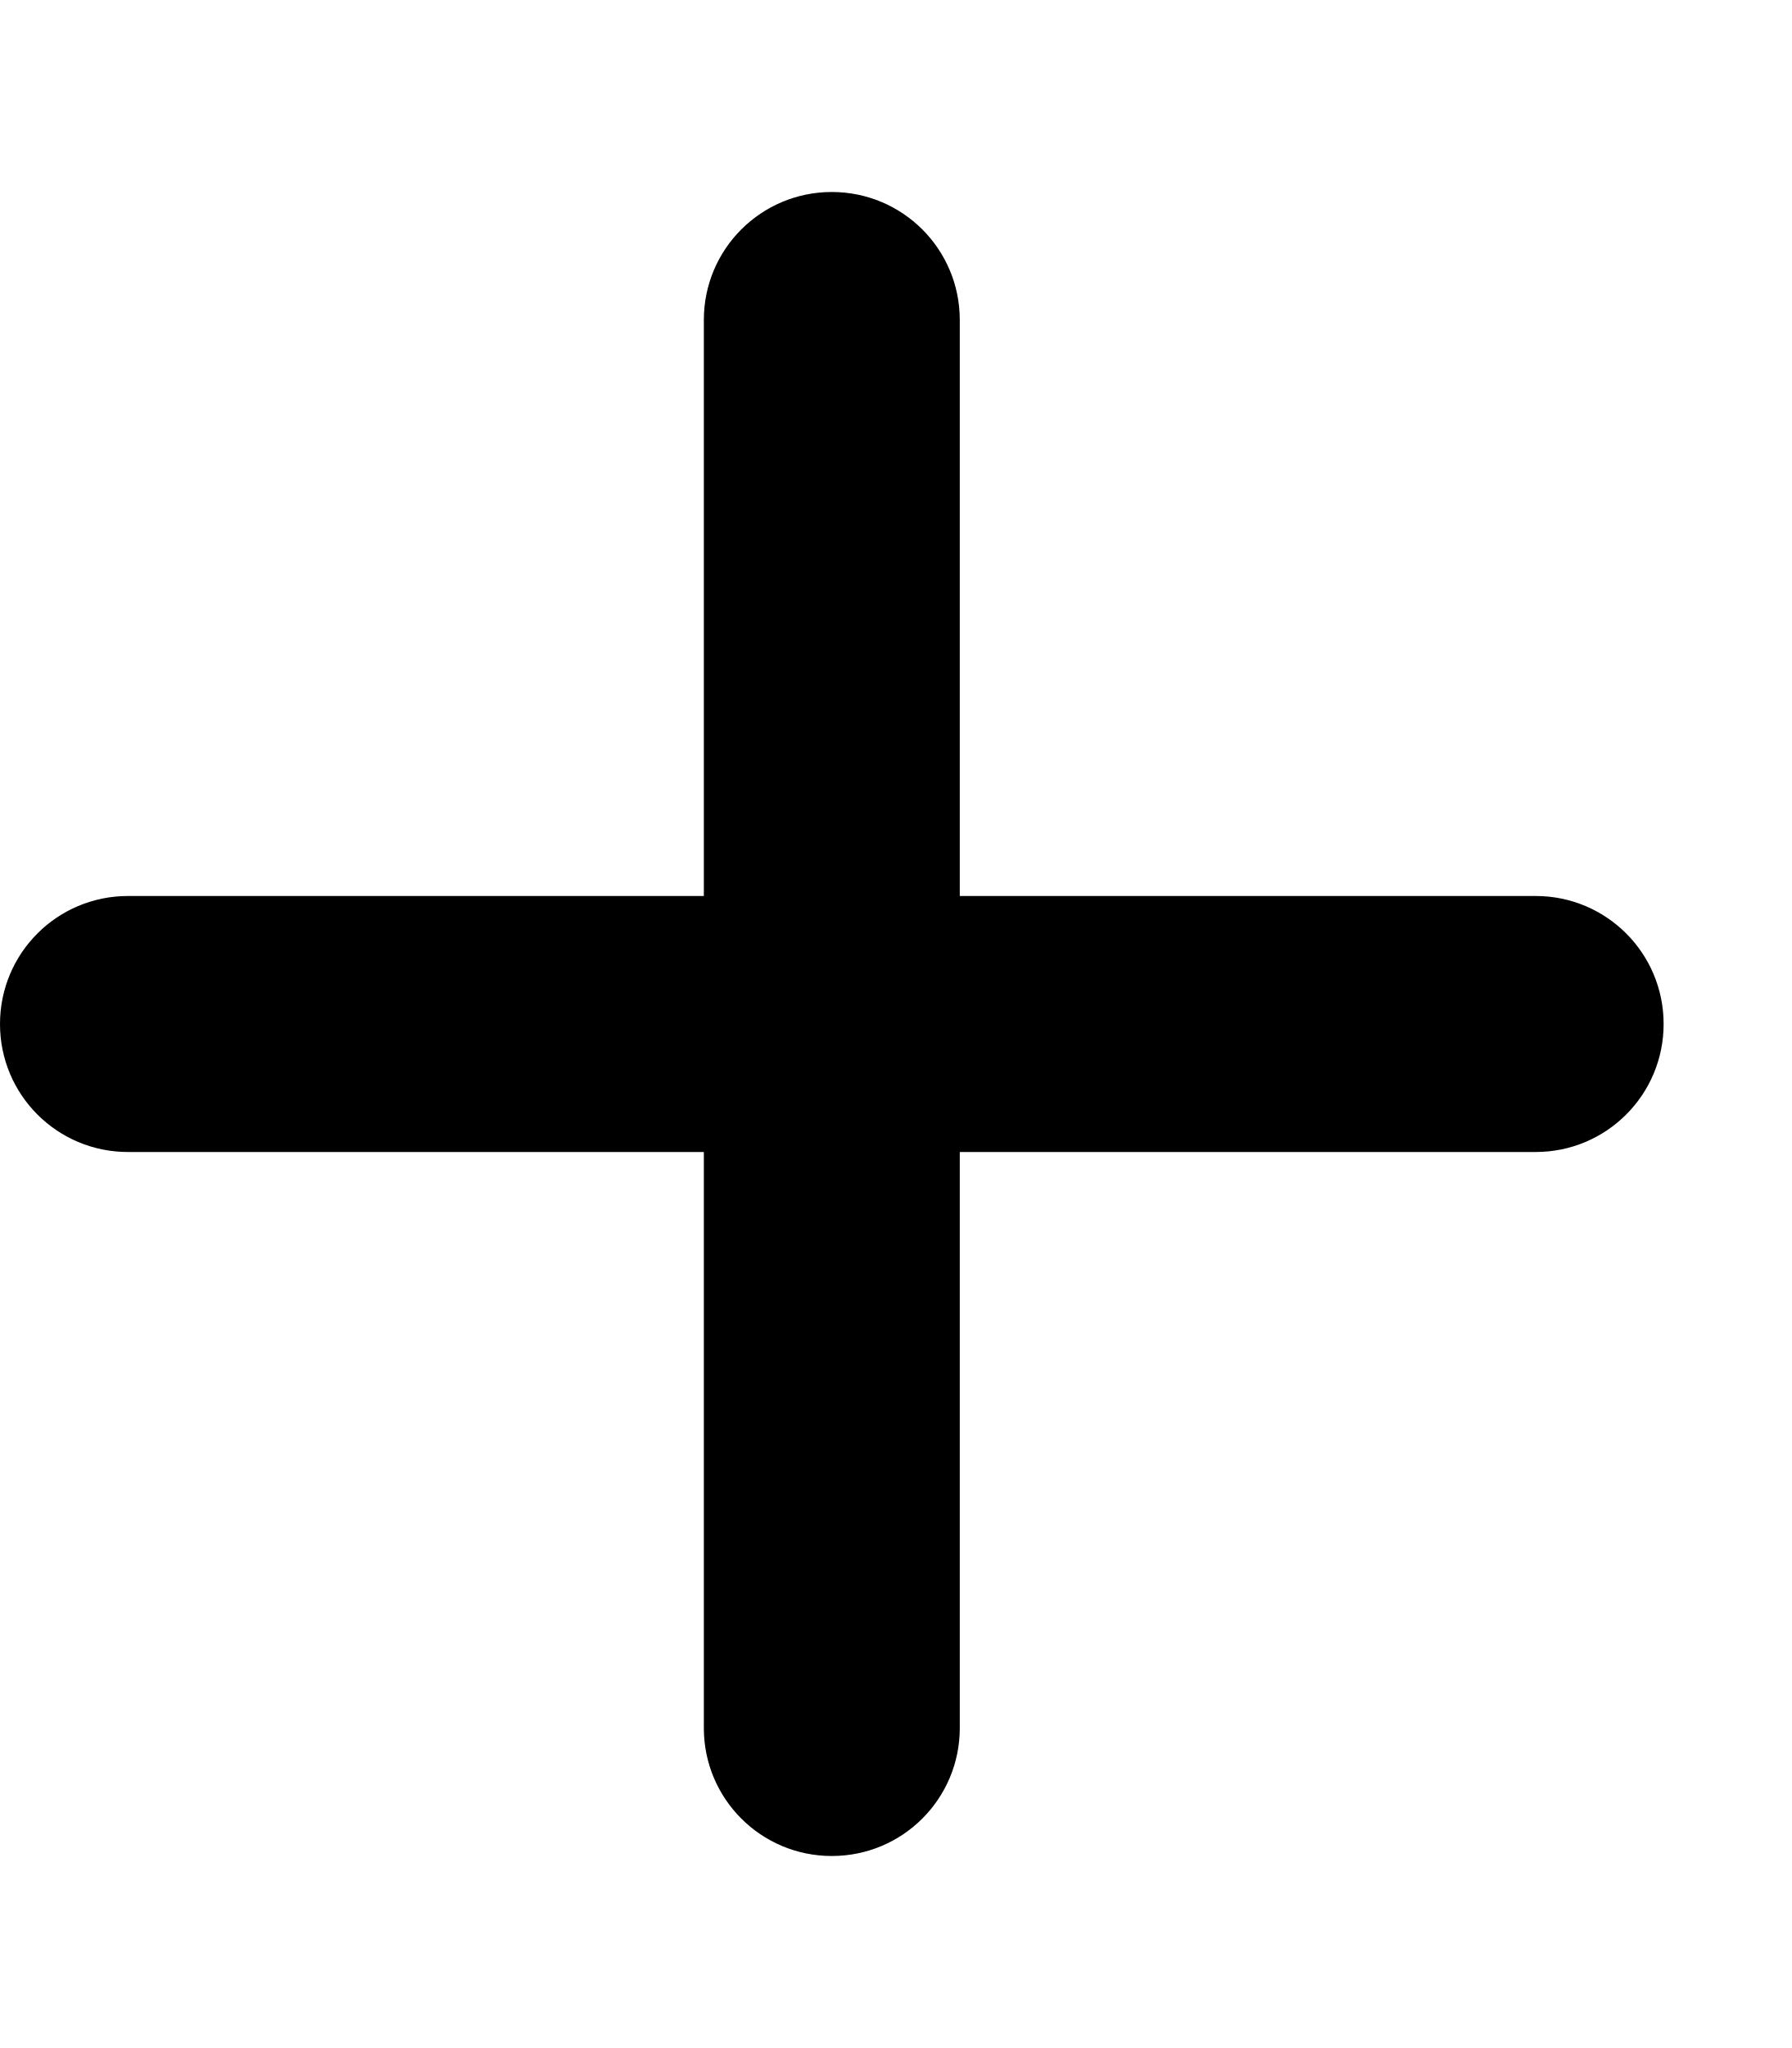
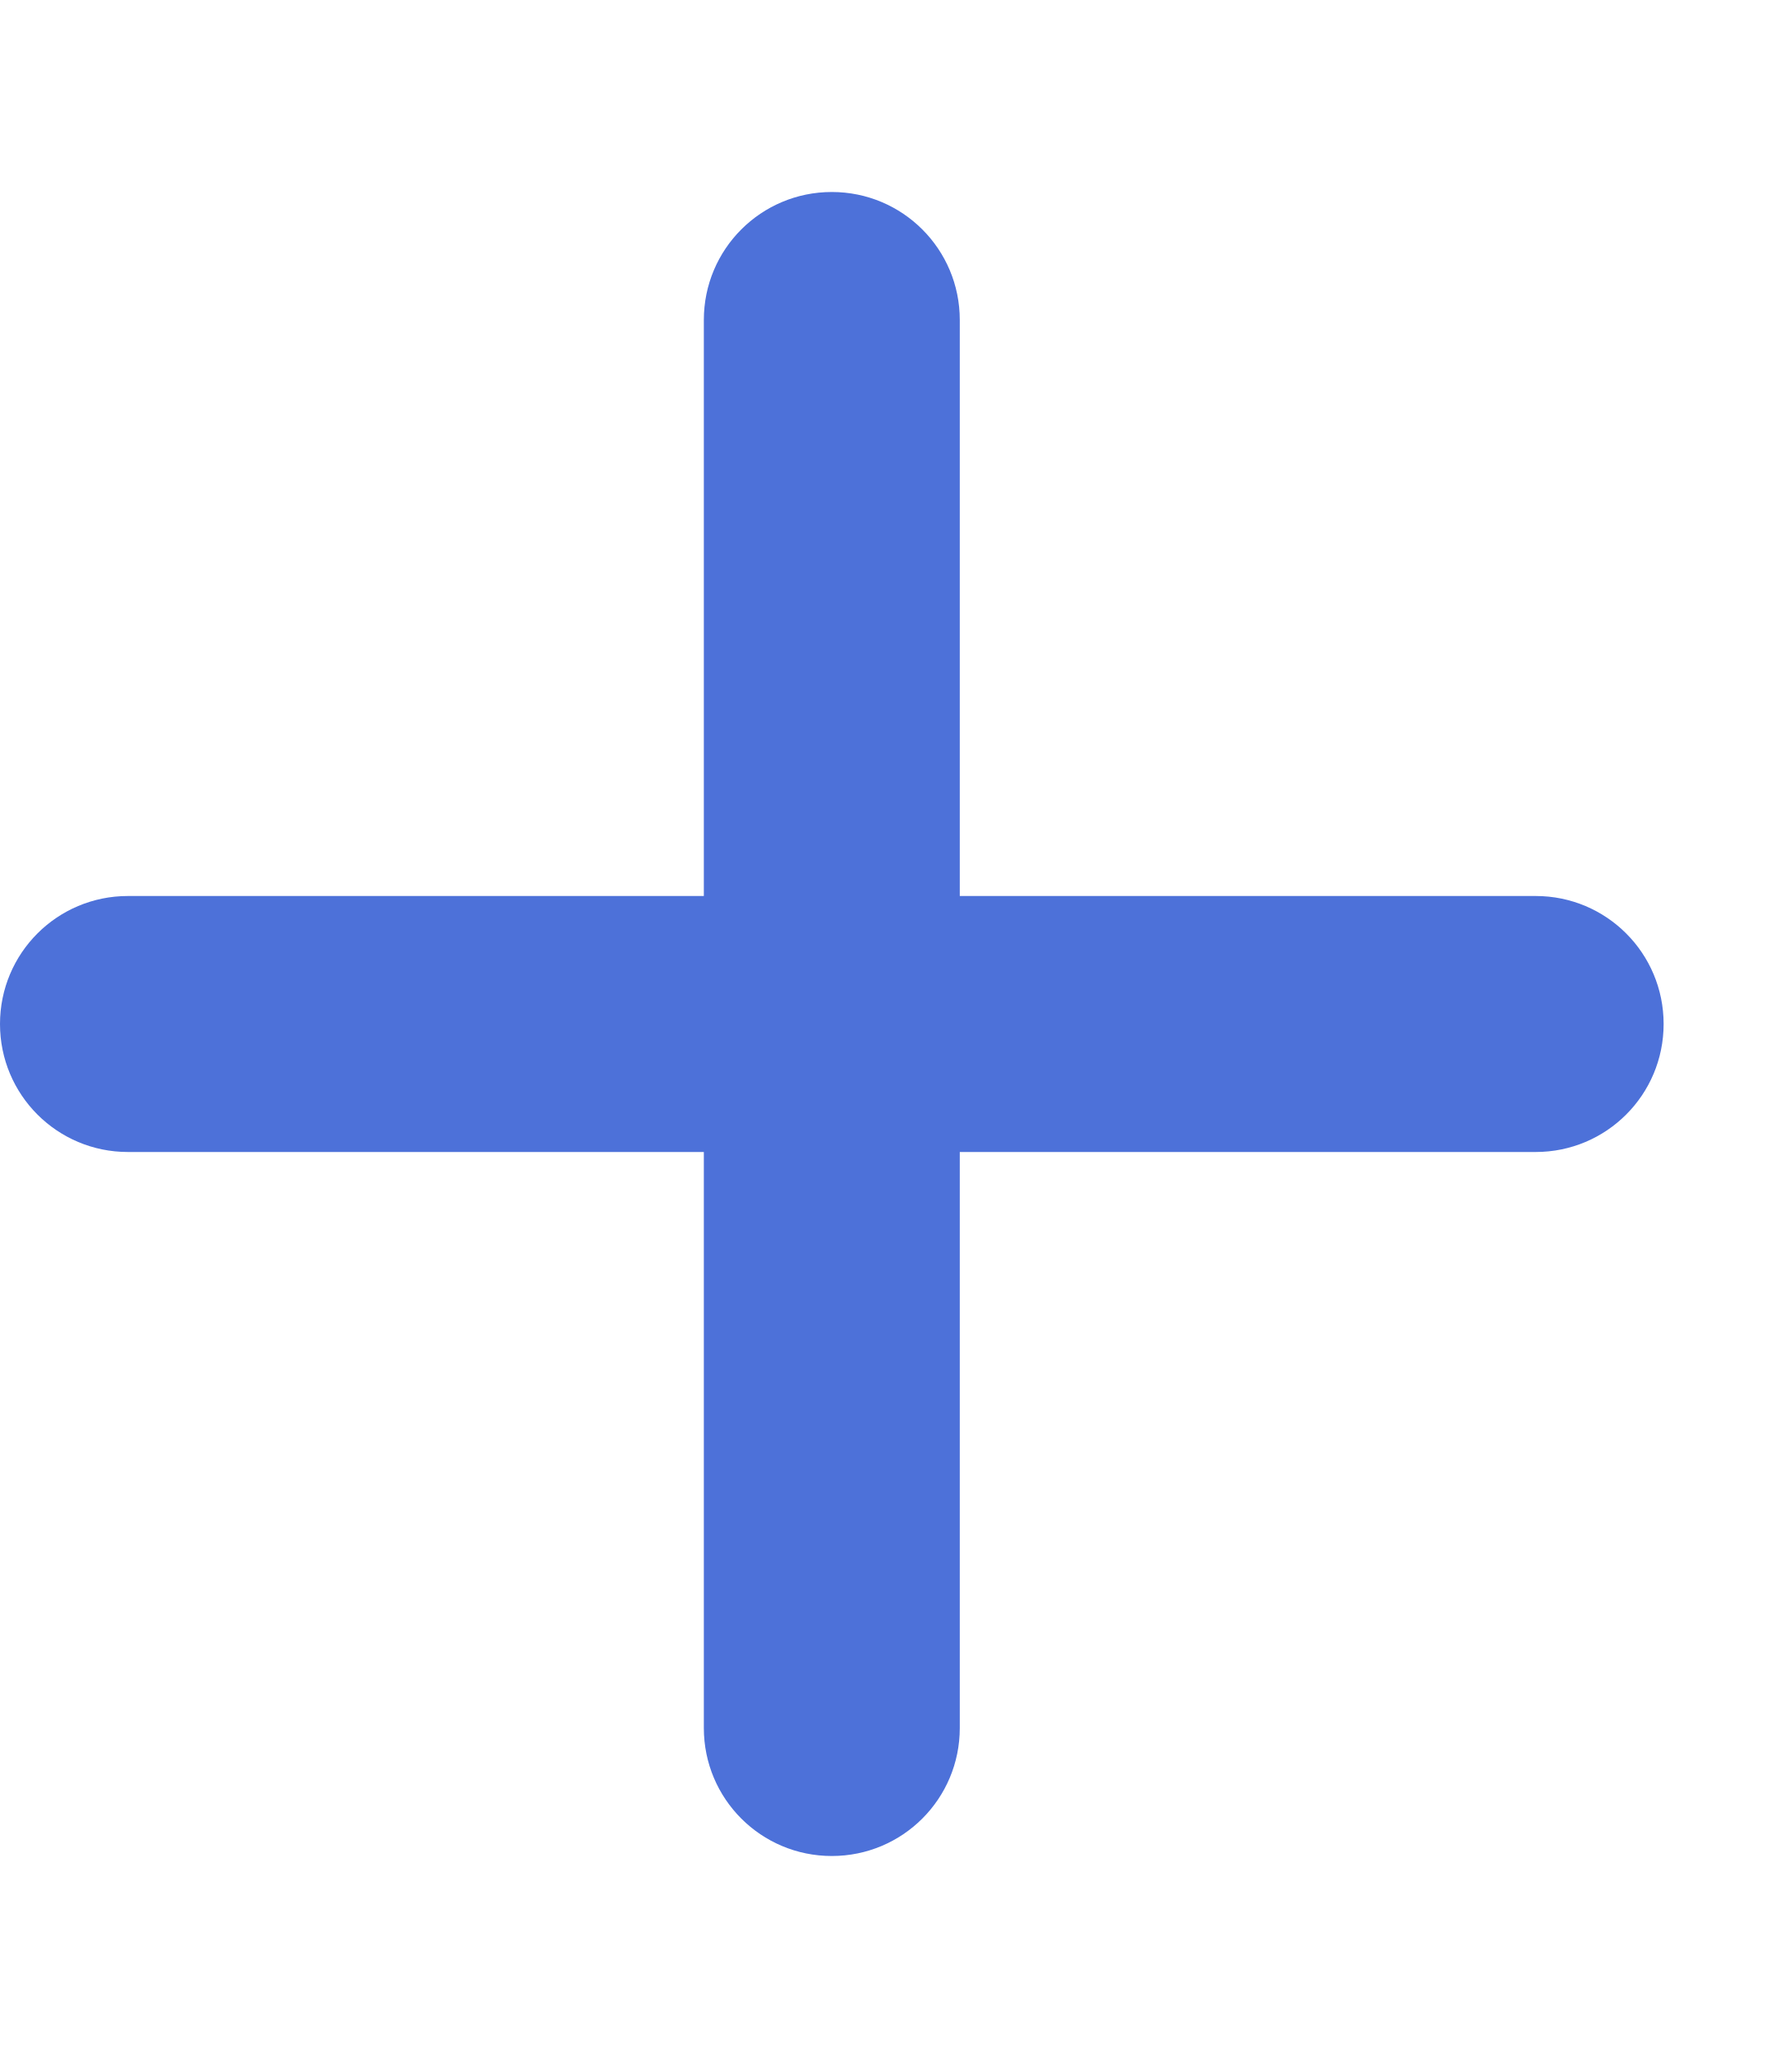
- <svg xmlns="http://www.w3.org/2000/svg" viewBox="0 0 448 512">
+ <svg xmlns="http://www.w3.org/2000/svg" viewBox="0 0 448 512" style="fill:#4d71d9">
  <path d="M240 80c0-17.7-14.3-32-32-32s-32 14.3-32 32V224H32c-17.7 0-32 14.3-32 32s14.3 32 32 32H176V432c0 17.7 14.3 32 32 32s32-14.3 32-32V288H384c17.7 0 32-14.3 32-32s-14.3-32-32-32H240V80z" />
</svg>
